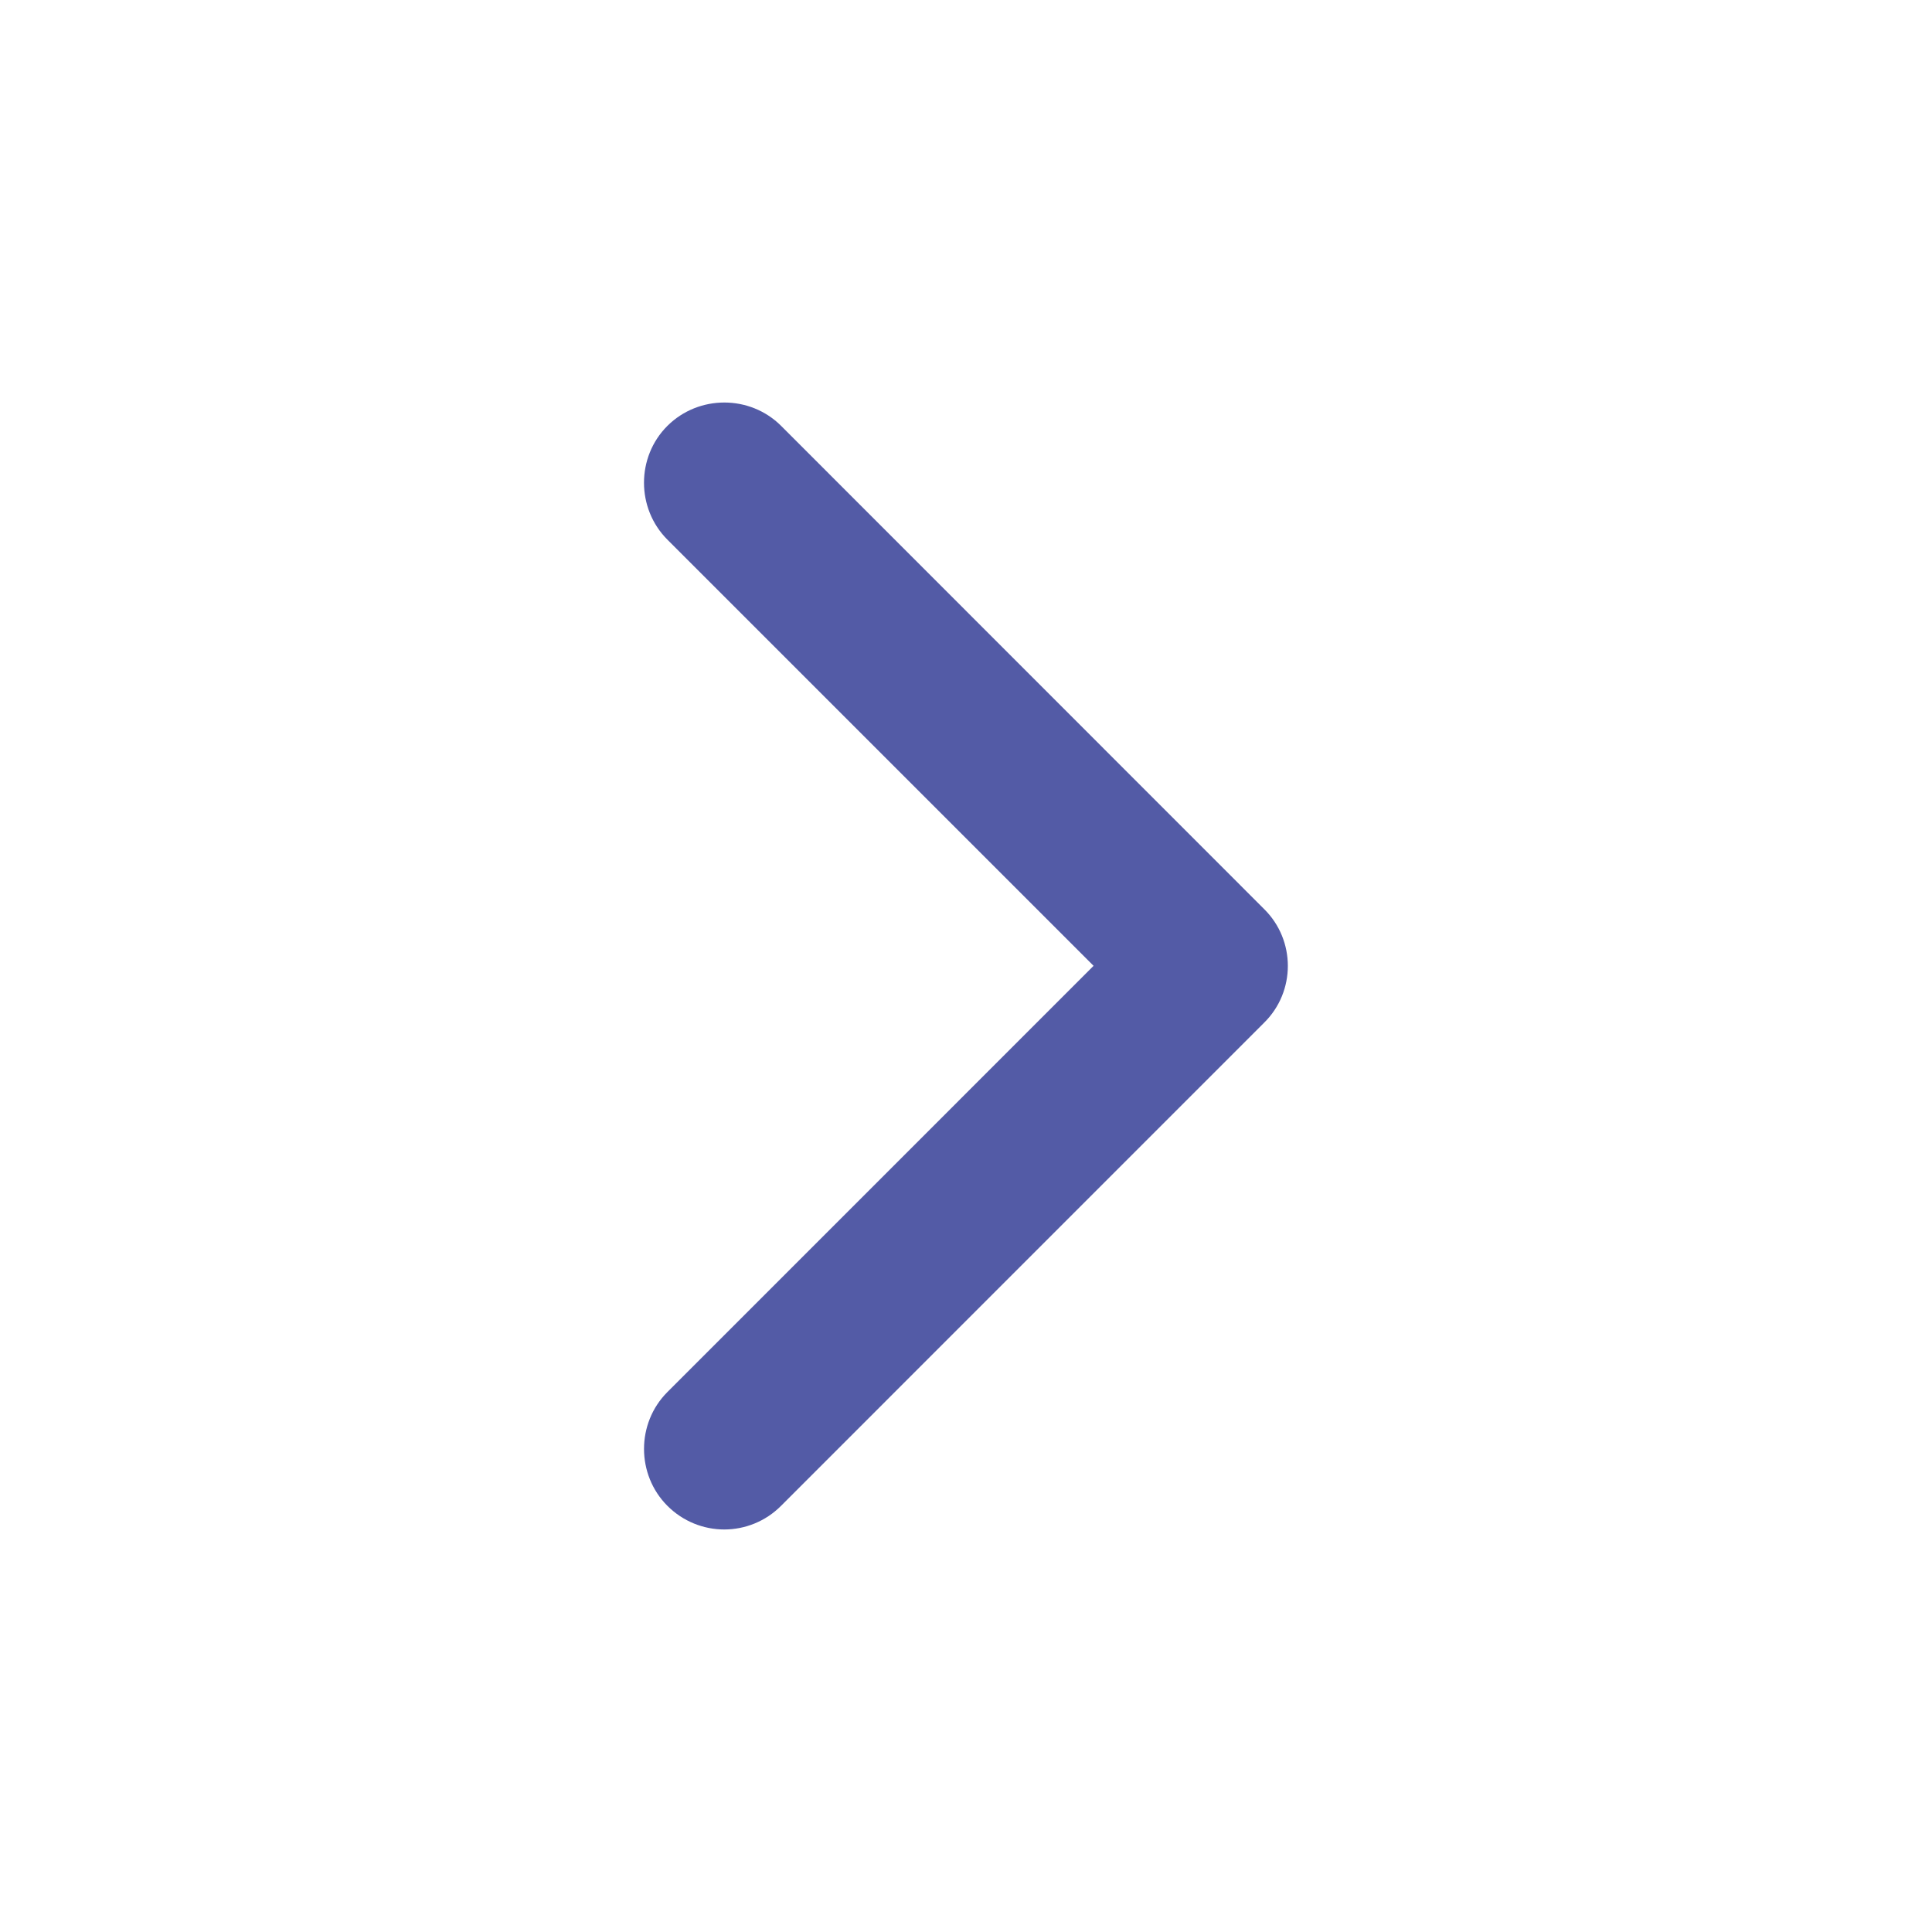
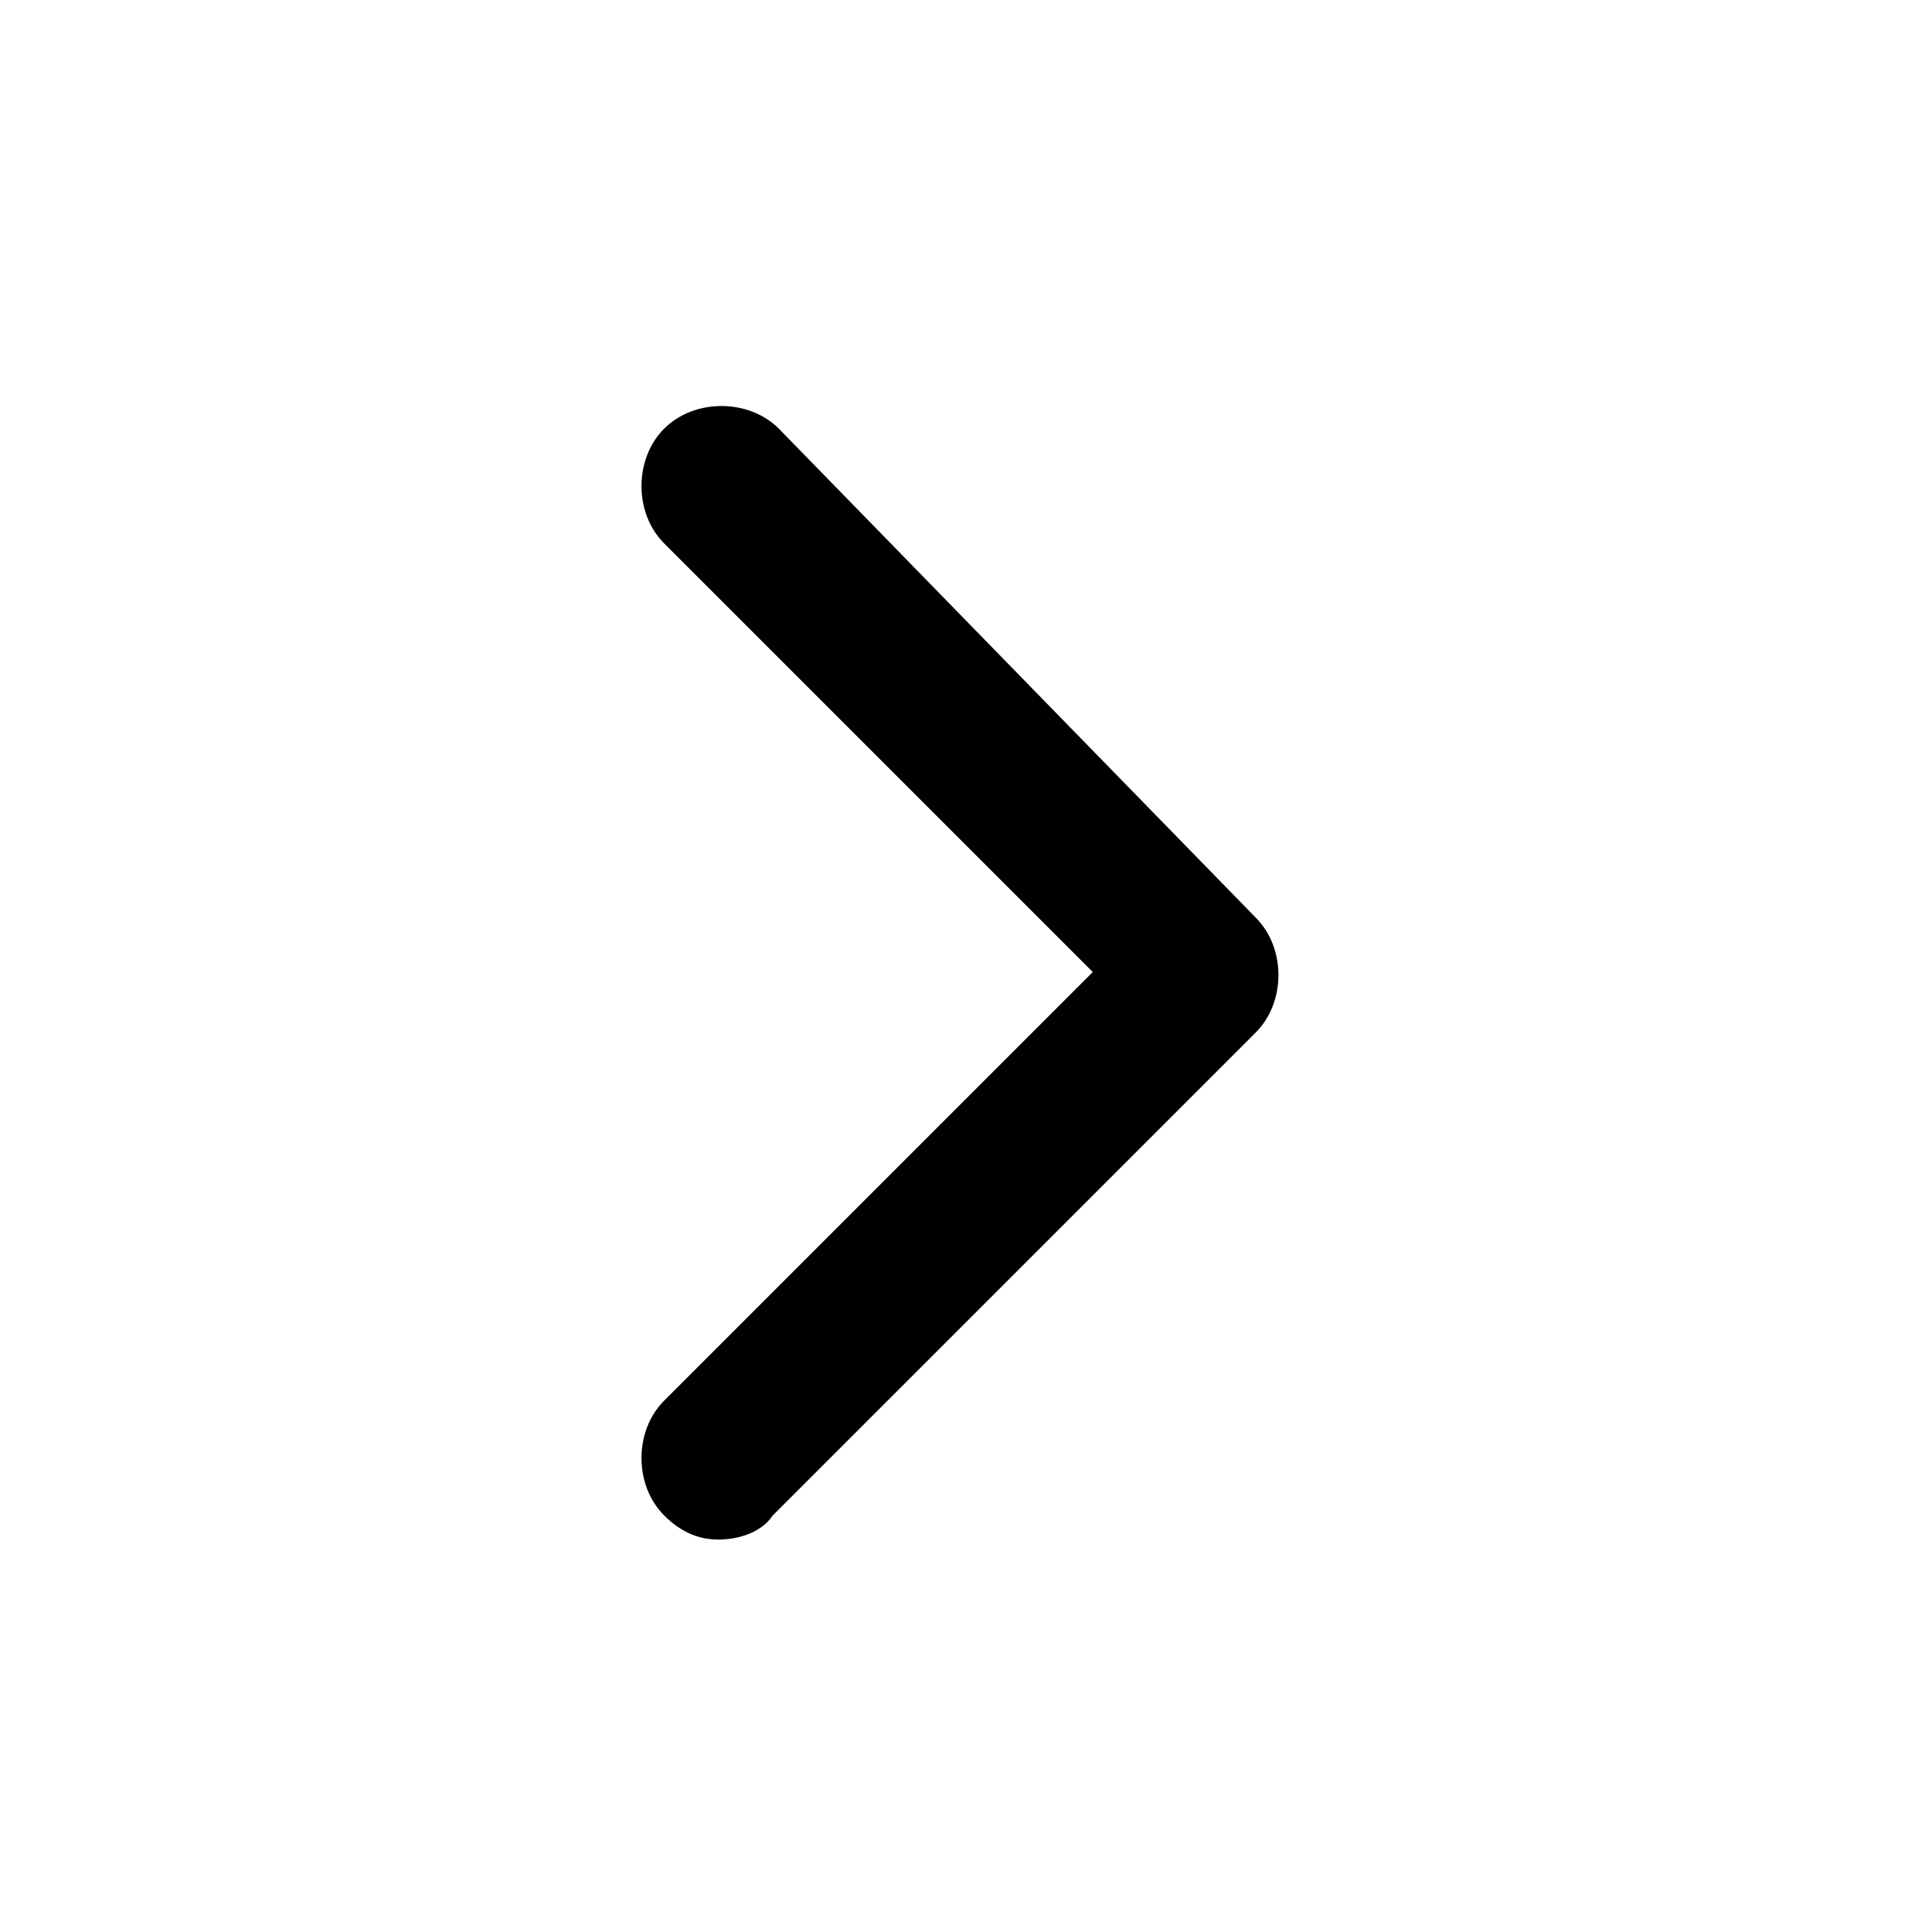
- <svg xmlns="http://www.w3.org/2000/svg" width="32px" height="32px" viewBox="0 0 32 32" version="1.1">
-   <defs />
-   <g id="chevron-right" stroke="none" stroke-width="1" fill="none" fill-rule="evenodd">
-     <g id="Icon/utility/L-Indigo/24px/chevron-right" fill="#535BA6">
-       <path d="M12.938,7.054 C12.422,6.538 11.572,6.538 11.054,7.054 C10.537,7.57 10.538,8.421 11.054,8.938 L18.113,15.997 L11.054,23.057 C10.538,23.573 10.538,24.424 11.054,24.941 C11.313,25.2 11.654,25.333 11.996,25.333 C12.337,25.333 12.68,25.2 12.937,24.941 L20.937,16.94 C21.462,16.424 21.462,15.573 20.937,15.056 L12.938,7.054 Z" id="Fill-1" />
-     </g>
-   </g>
+ <svg xmlns="http://www.w3.org/2000/svg" version="1.1" id="Layer_1" x="0px" y="0px" viewBox="0 0 32 32" enable-background="new 0 0 32 32" xml:space="preserve">
+   <path id="Fill-1" fill-rule="evenodd" clip-rule="evenodd" d="M12.9,7.1c-0.5-0.5-1.4-0.5-1.9,0S10.5,8.5,11,9l7.1,7.1L11,23.2  c-0.5,0.5-0.5,1.4,0,1.9c0.3,0.3,0.6,0.4,0.9,0.4s0.7-0.1,0.9-0.4l8-8c0.5-0.5,0.5-1.4,0-1.9L12.9,7.1z" />
</svg>
